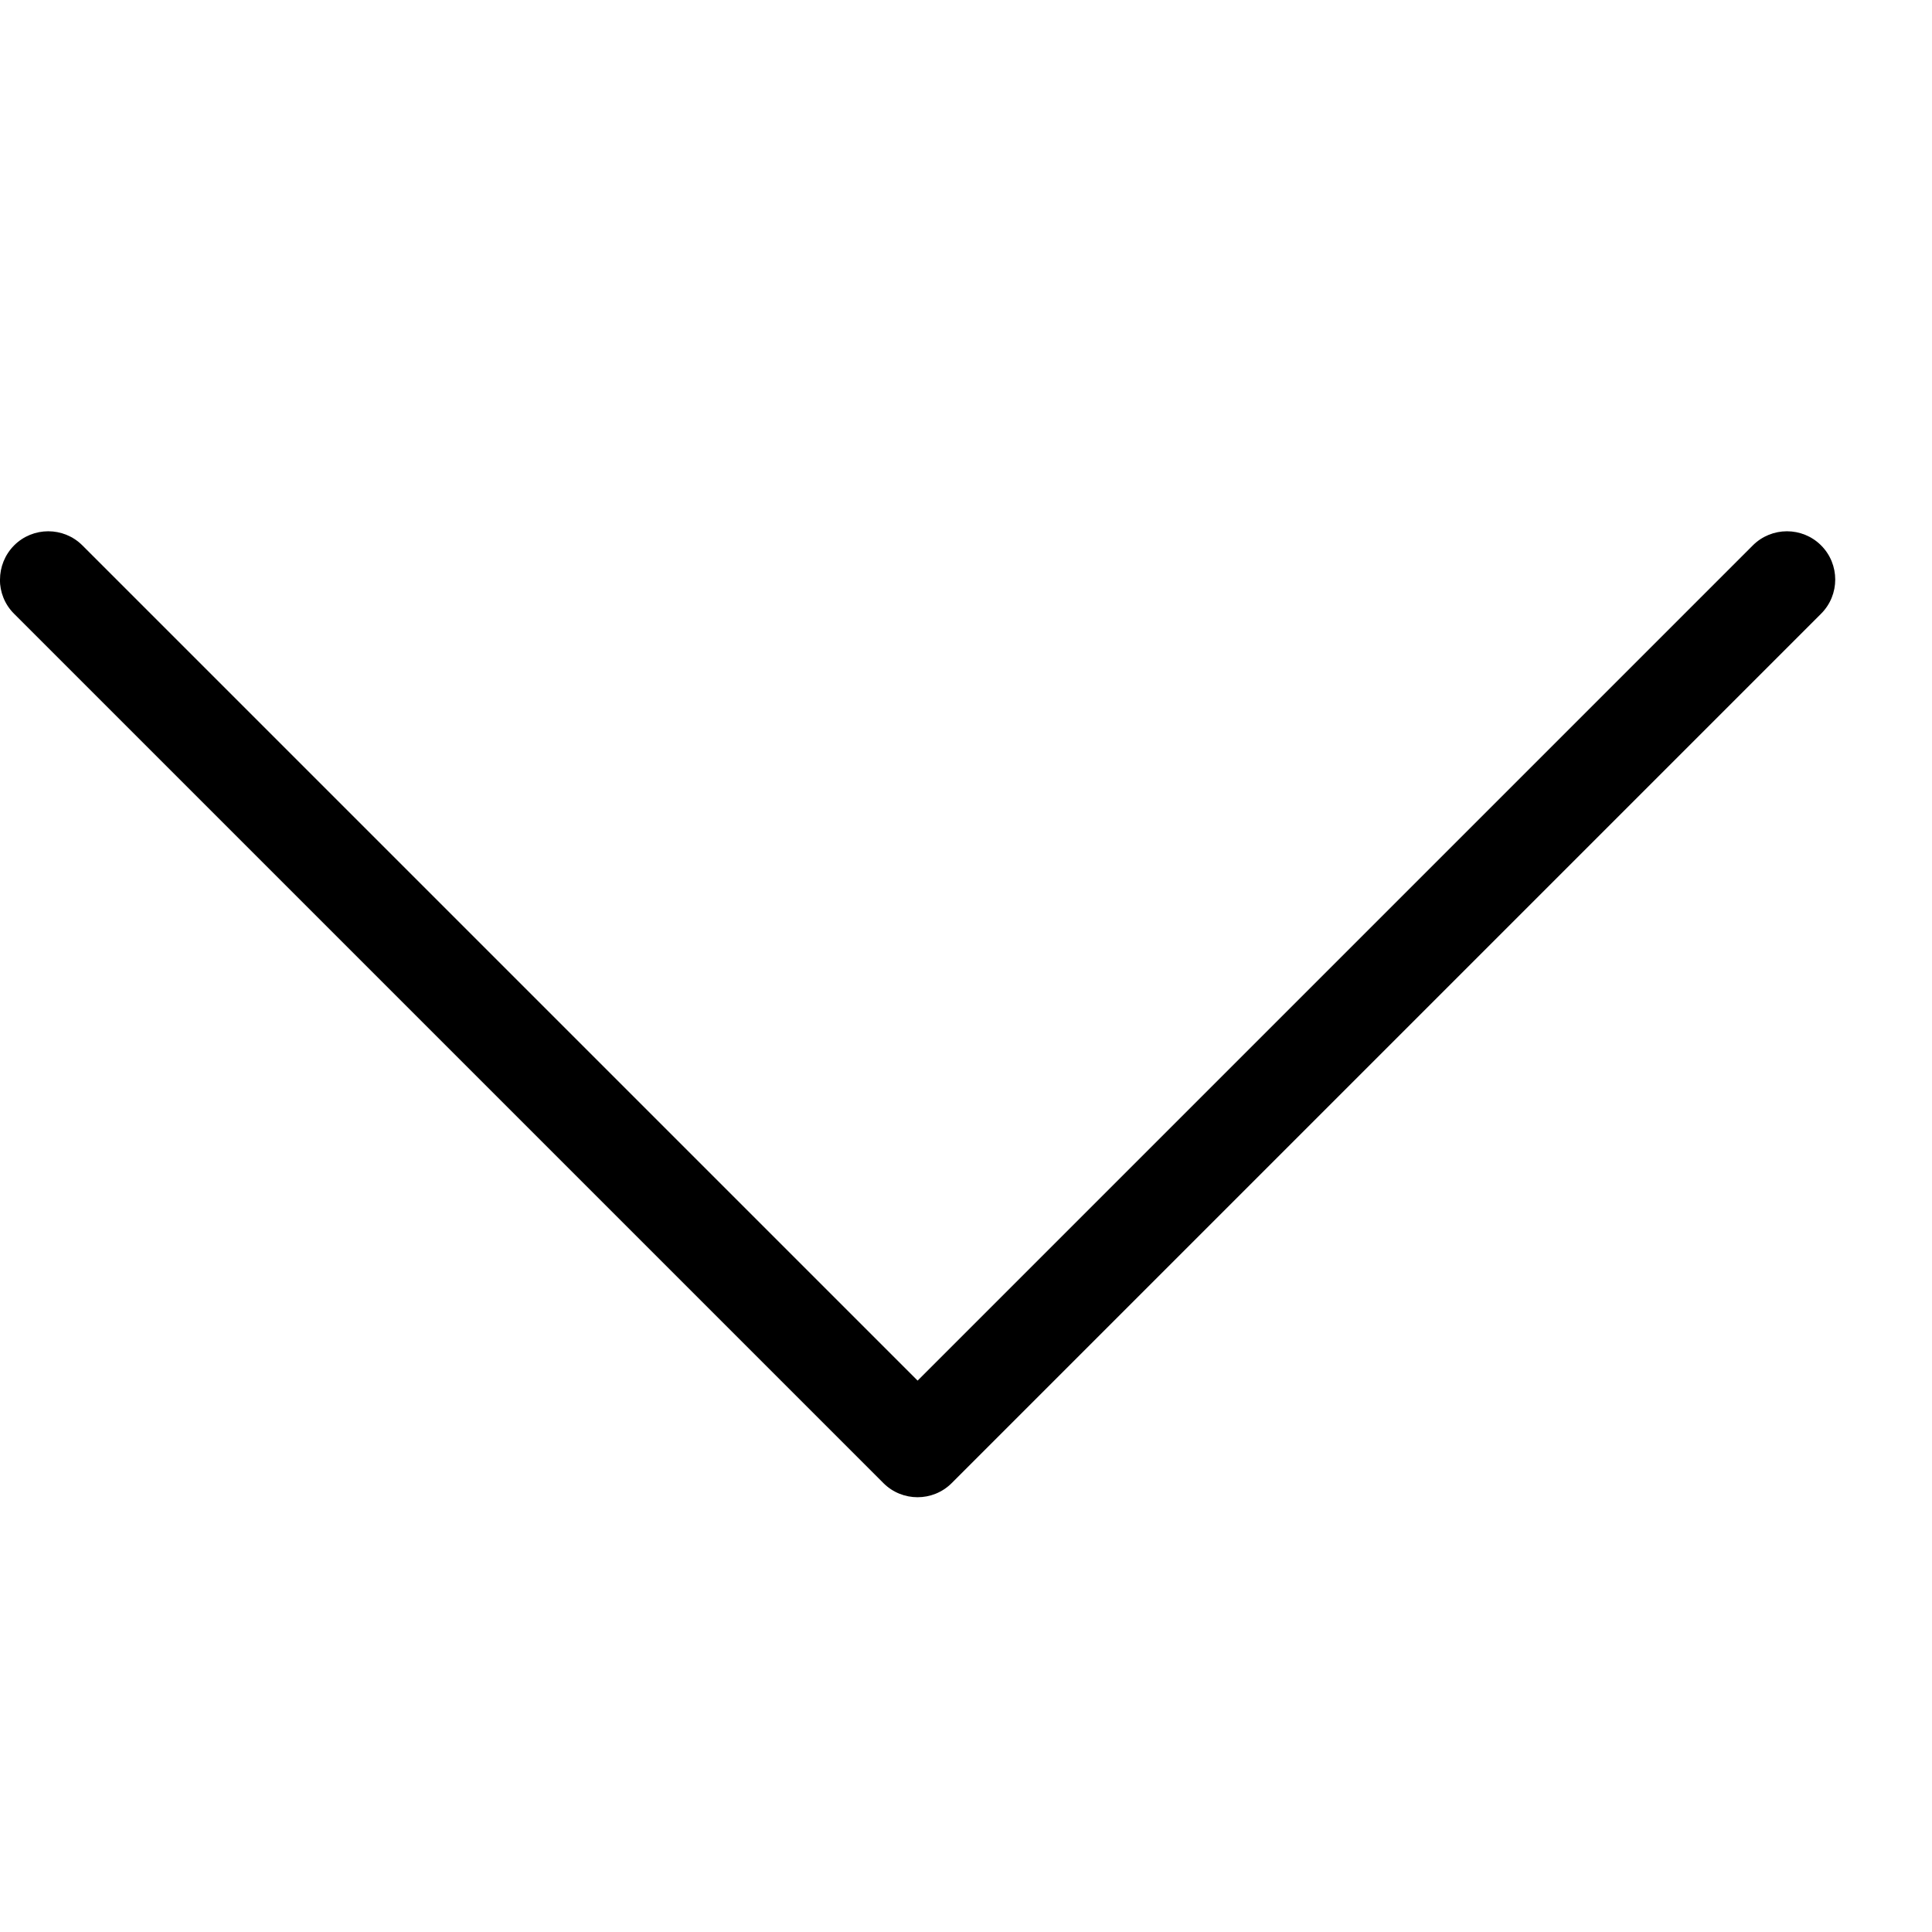
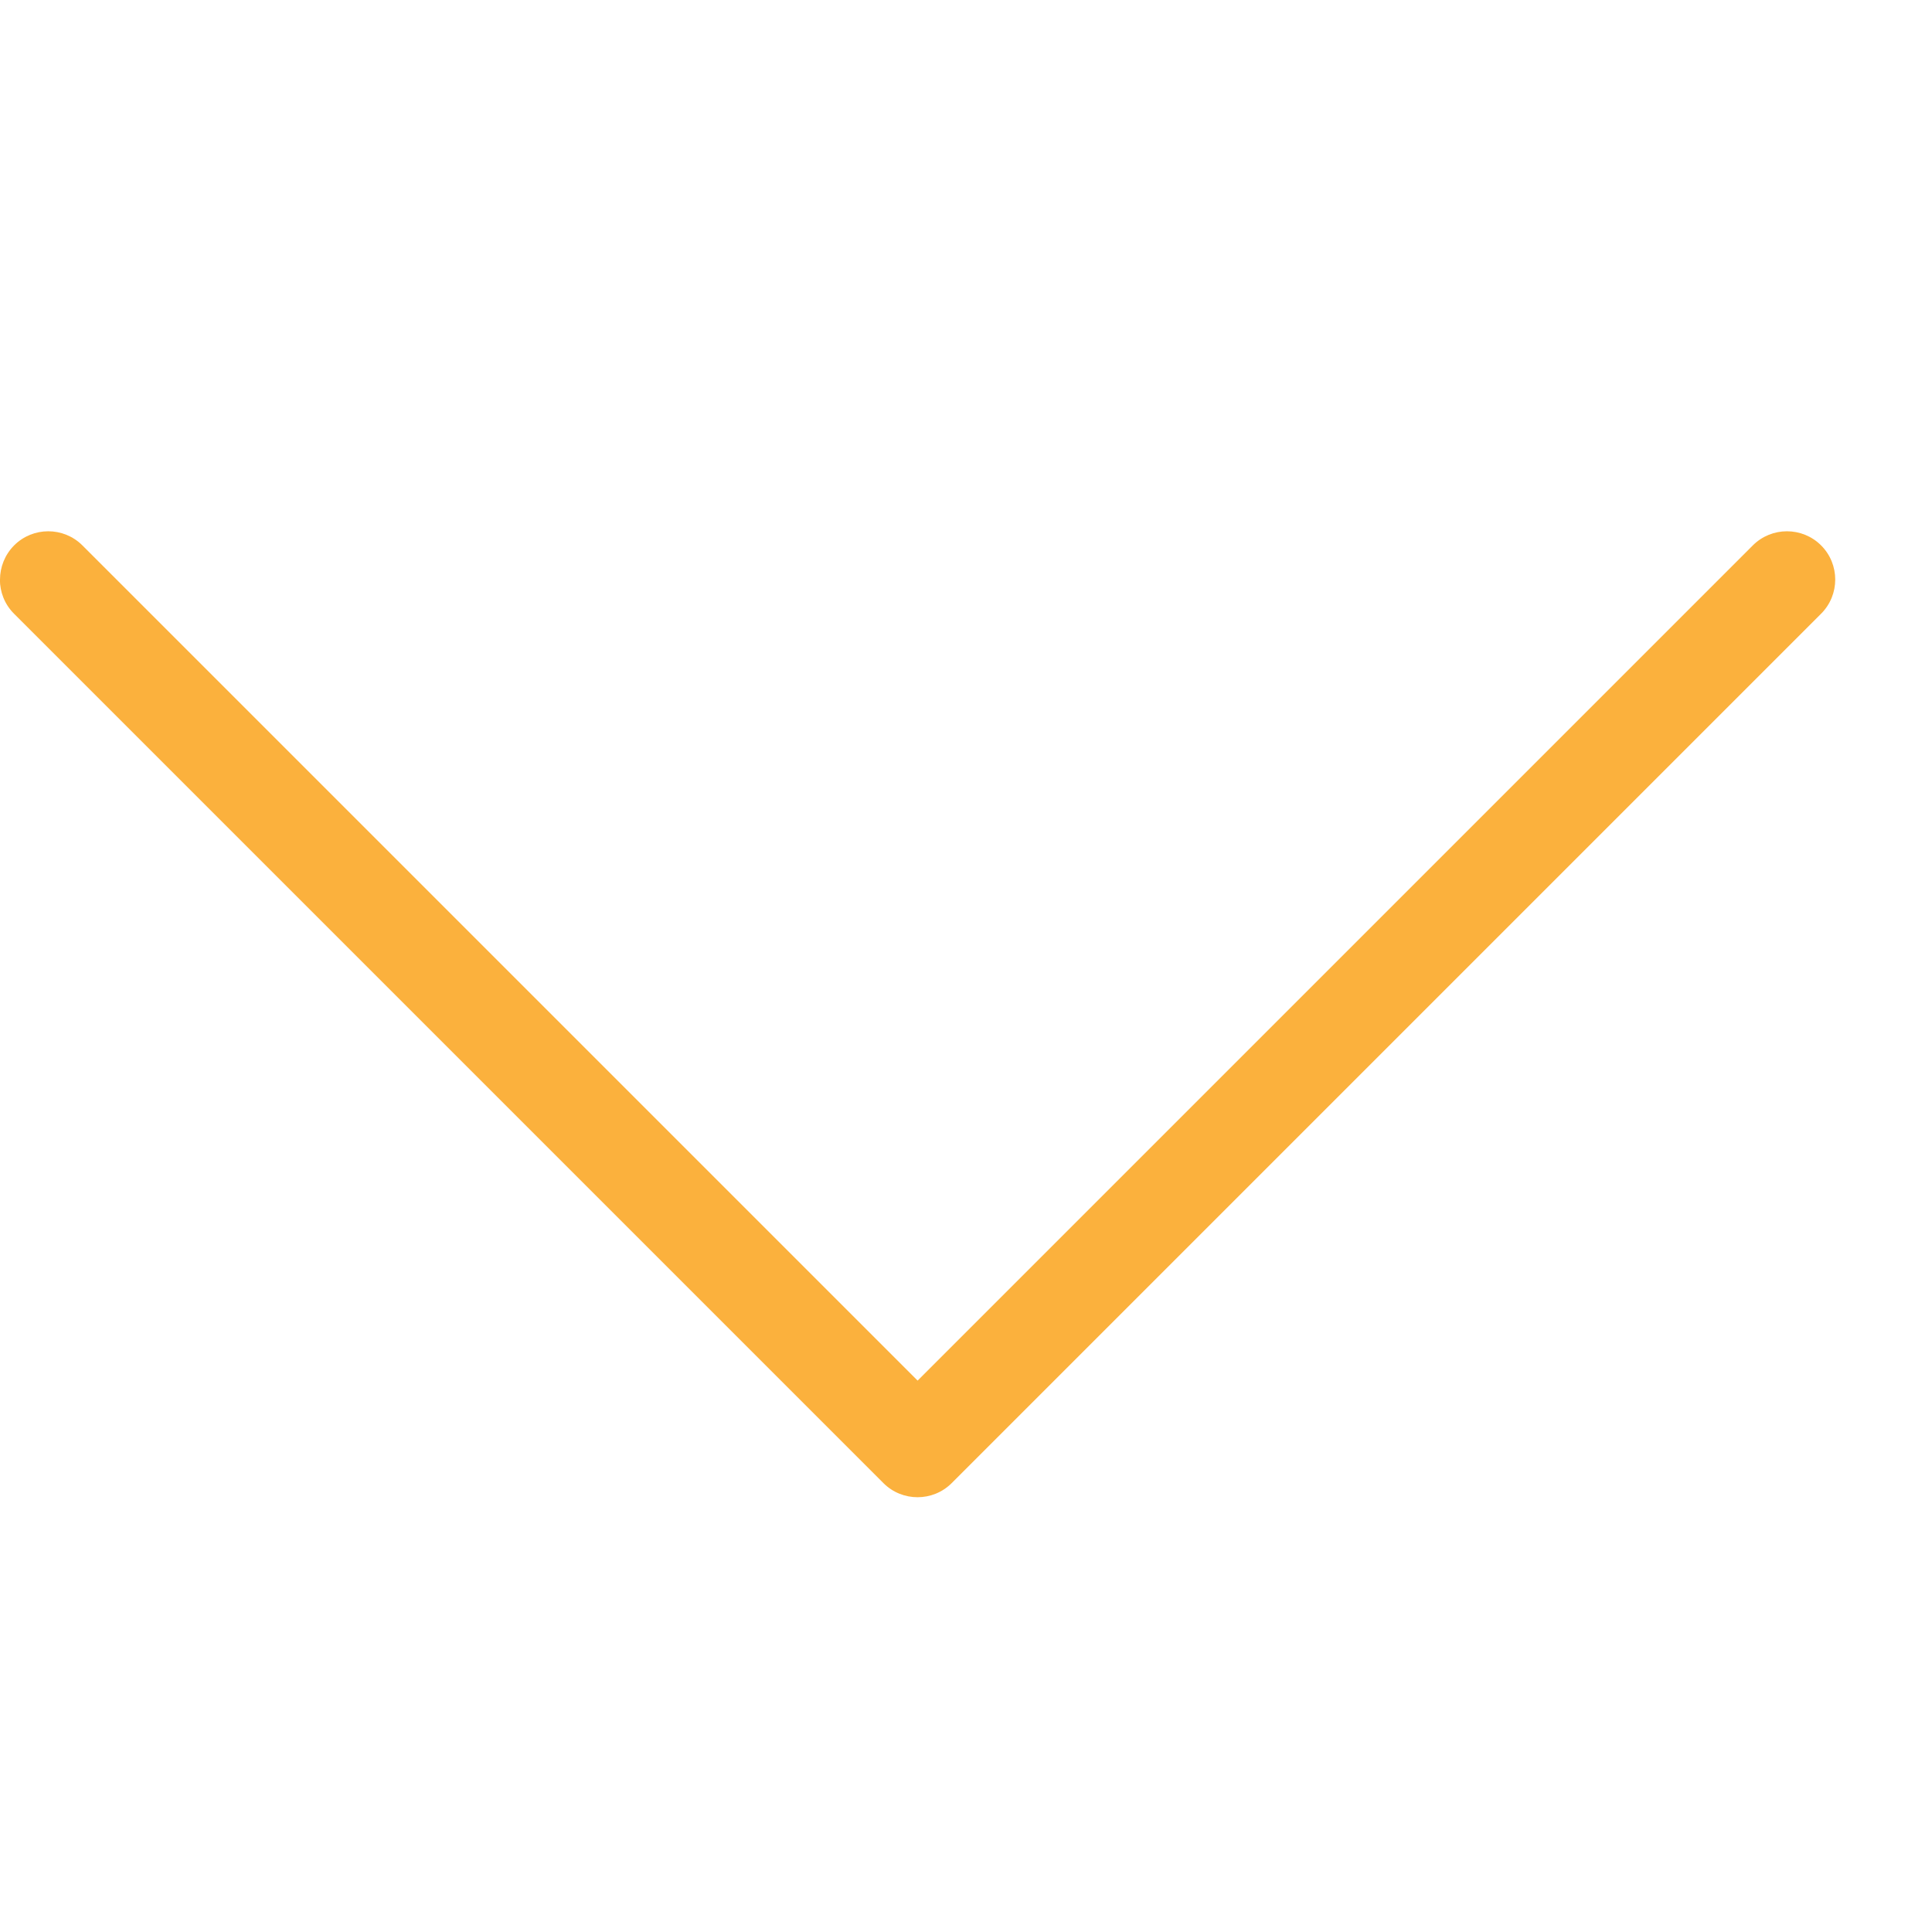
- <svg xmlns="http://www.w3.org/2000/svg" version="1.1" width="20" height="20" viewBox="0 0 20 20">
-   <path fill="#000000" d="M0 6c0-0.128 0.049-0.256 0.146-0.354 0.195-0.195 0.512-0.195 0.707 0l8.646 8.646 8.646-8.646c0.195-0.195 0.512-0.195 0.707 0s0.195 0.512 0 0.707l-9 9c-0.195 0.195-0.512 0.195-0.707 0l-9-9c-0.098-0.098-0.146-0.226-0.146-0.354z" />
+ <svg xmlns="http://www.w3.org/2000/svg" version="1.1" font-weight="bold" width="30" height="30" viewBox="0 0 20 20">
+   <path fill="#FBB13D" d="M0 6c0-0.128 0.049-0.256 0.146-0.354 0.195-0.195 0.512-0.195 0.707 0l8.646 8.646 8.646-8.646c0.195-0.195 0.512-0.195 0.707 0s0.195 0.512 0 0.707l-9 9c-0.195 0.195-0.512 0.195-0.707 0l-9-9c-0.098-0.098-0.146-0.226-0.146-0.354z" />
</svg>
